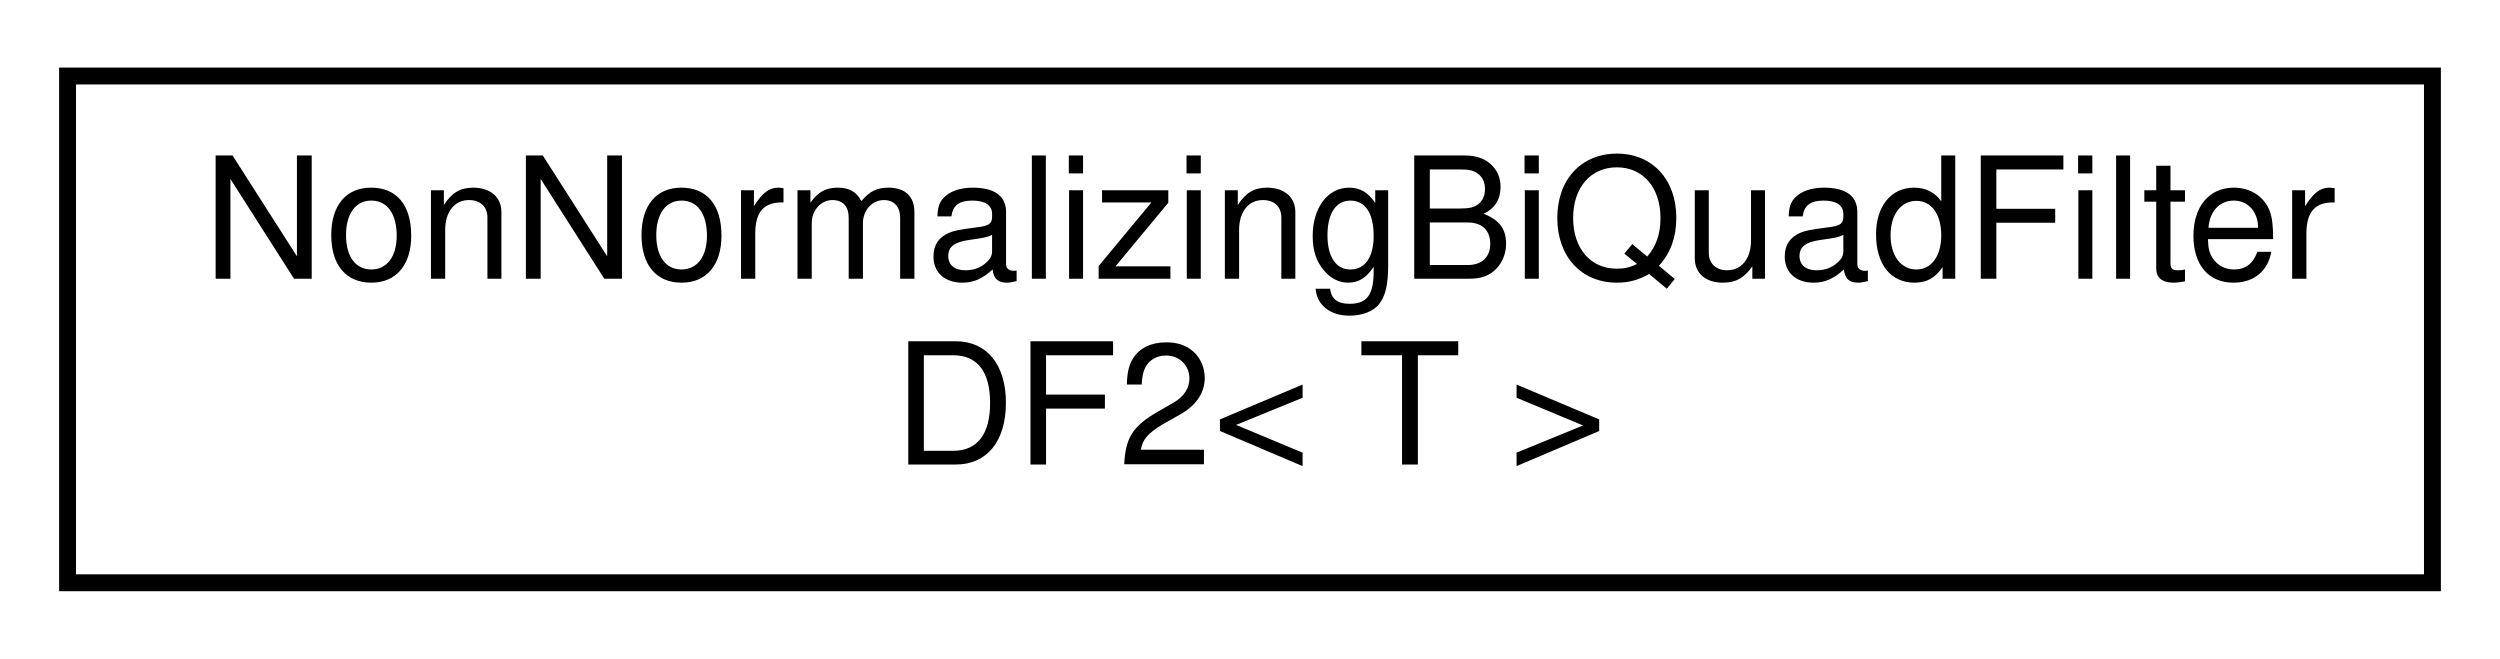
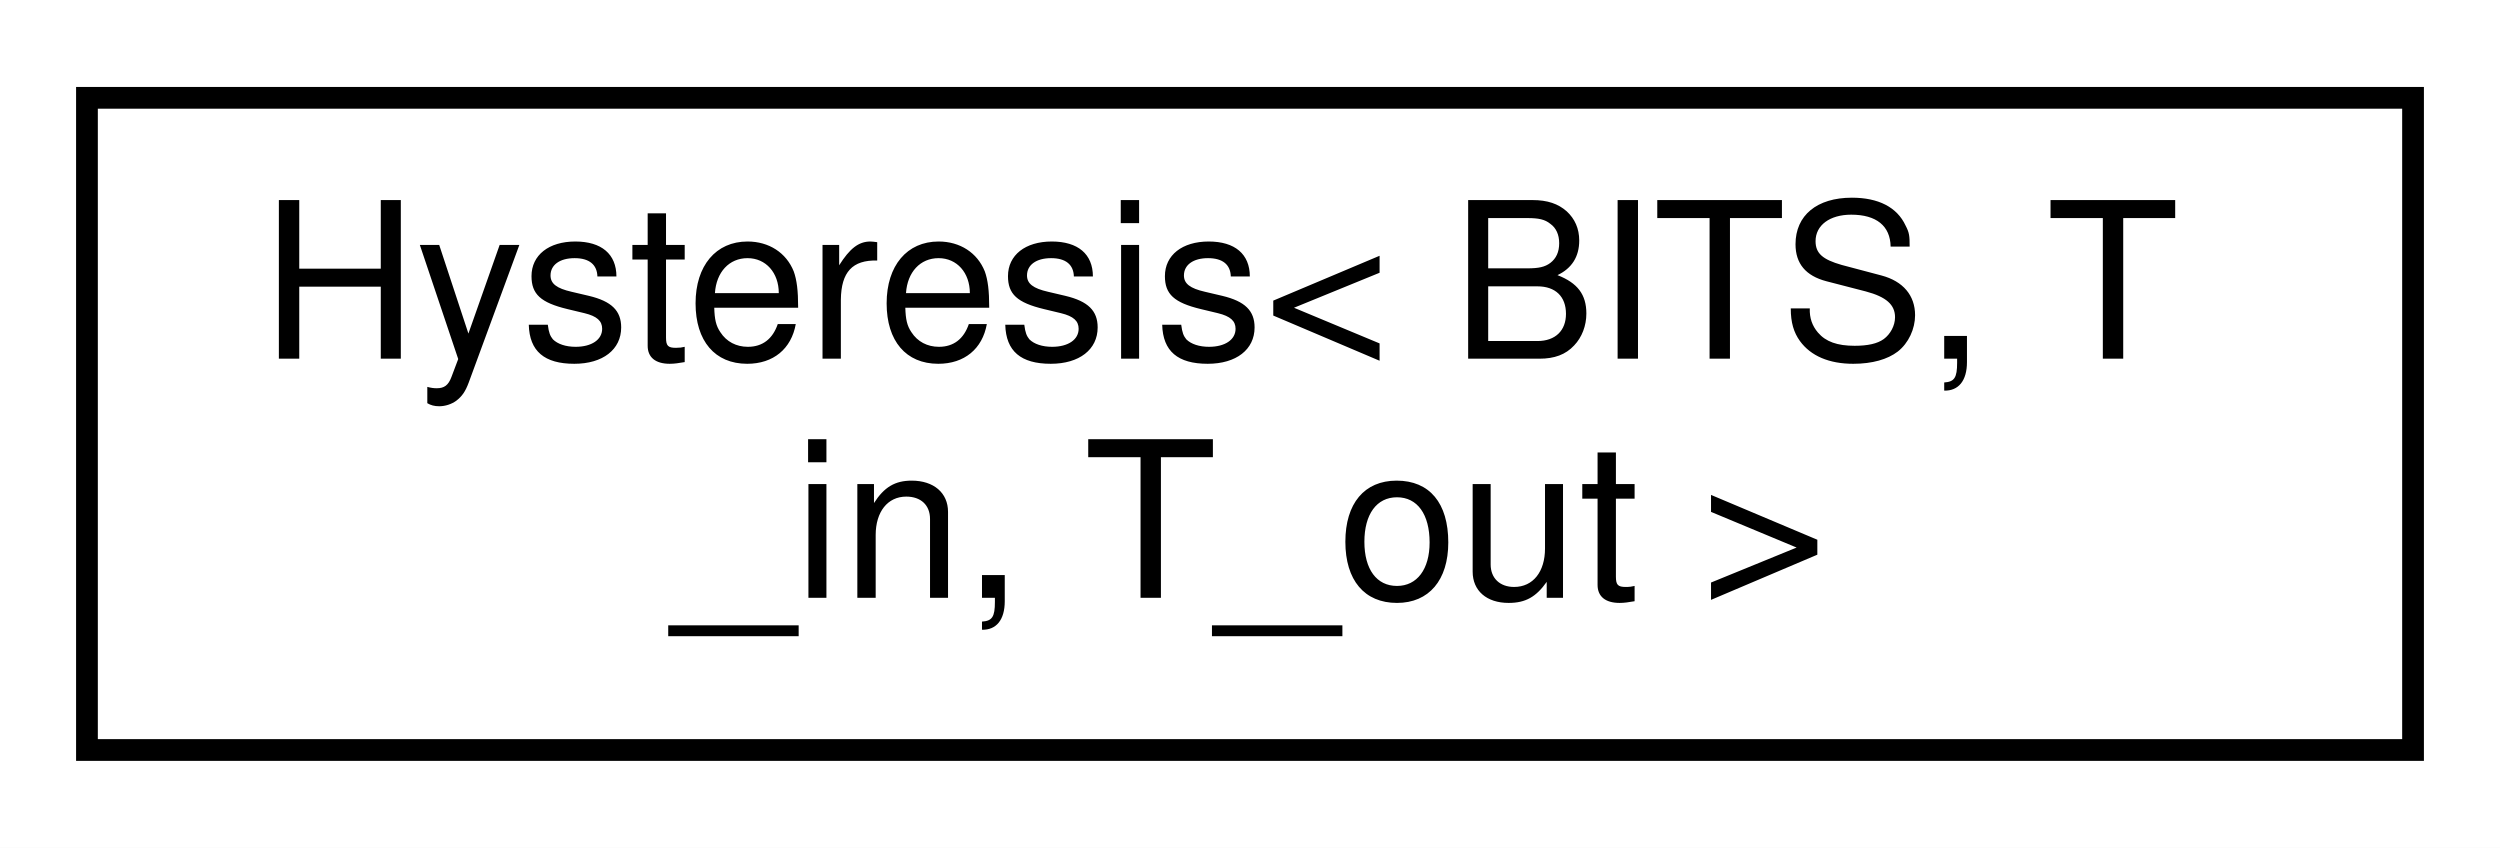
- <svg xmlns="http://www.w3.org/2000/svg" xmlns:xlink="http://www.w3.org/1999/xlink" width="148pt" height="39pt" viewBox="0.00 0.00 148.00 39.00">
+ <svg xmlns="http://www.w3.org/2000/svg" xmlns:xlink="http://www.w3.org/1999/xlink" width="115pt" height="39pt" viewBox="0.00 0.00 115.00 39.00">
  <g id="graph0" class="graph" transform="scale(1 1) rotate(0) translate(4 35)">
-     <polygon fill="white" stroke="none" points="-4,4 -4,-35 144,-35 144,4 -4,4" />
+     <polygon fill="white" stroke="none" points="-4,4 -4,-35 111,-35 111,4 -4,4" />
    <g id="node1" class="node">
      <g id="a_node1">
-         <a xlink:href="da/df4/classNonNormalizingBiQuadFilterDF2.html" target="_top" xlink:title="BiQuad filter Direct Form 2 implementation that does not normalize the coefficients upon initializati...">
-           <polygon fill="white" stroke="black" points="0,-0.5 0,-30.5 140,-30.5 140,-0.5 0,-0.5" />
-           <text text-anchor="start" x="8" y="-18.5" font-family="Helvetica,sans-Serif" font-size="10.00">NonNormalizingBiQuadFilter</text>
-           <text text-anchor="middle" x="70" y="-7.5" font-family="Helvetica,sans-Serif" font-size="10.00">DF2&lt; T &gt;</text>
+         <a xlink:href="d2/dcb/classHysteresis.html" target="_top" xlink:title="A class for applying hysteresis to a given input.">
+           <polygon fill="white" stroke="black" points="-7.10543e-15,-0.5 -7.10543e-15,-30.5 107,-30.5 107,-0.5 -7.10543e-15,-0.5" />
+           <text text-anchor="start" x="8" y="-18.5" font-family="Helvetica,sans-Serif" font-size="10.00">Hysteresis&lt; BITS, T</text>
+           <text text-anchor="middle" x="53.5" y="-7.5" font-family="Helvetica,sans-Serif" font-size="10.00">_in, T_out &gt;</text>
        </a>
      </g>
    </g>
  </g>
</svg>
